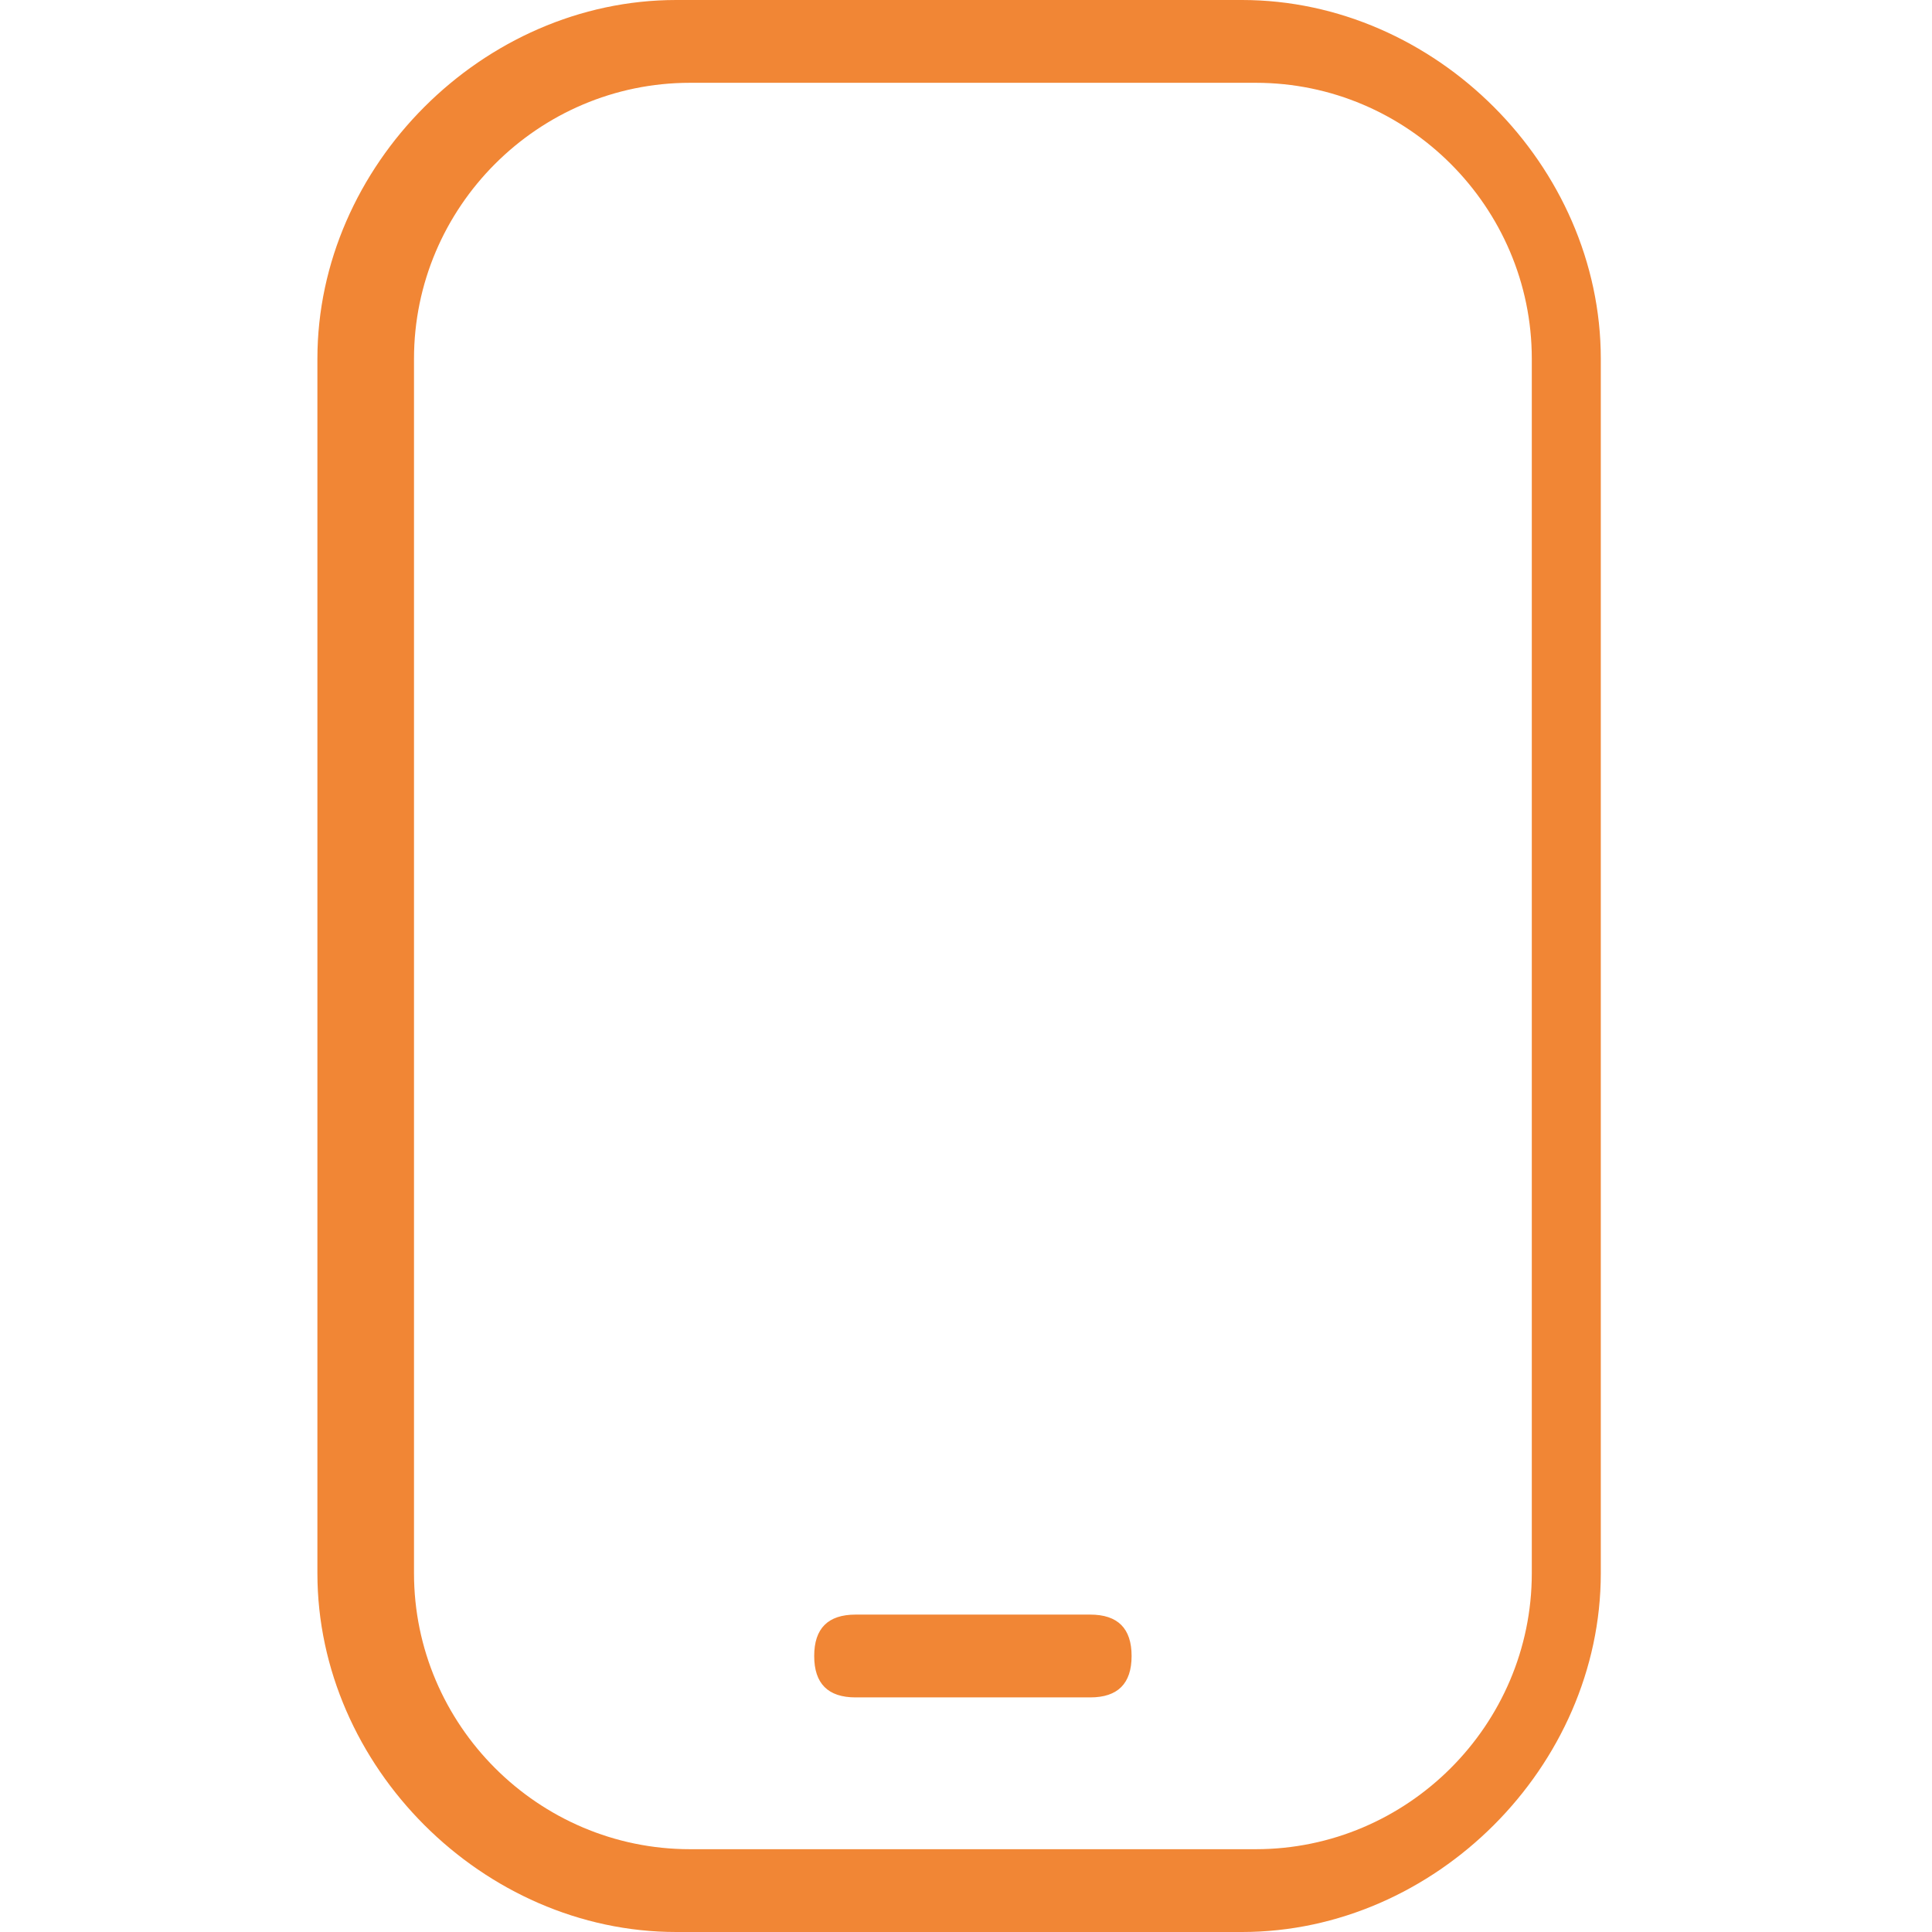
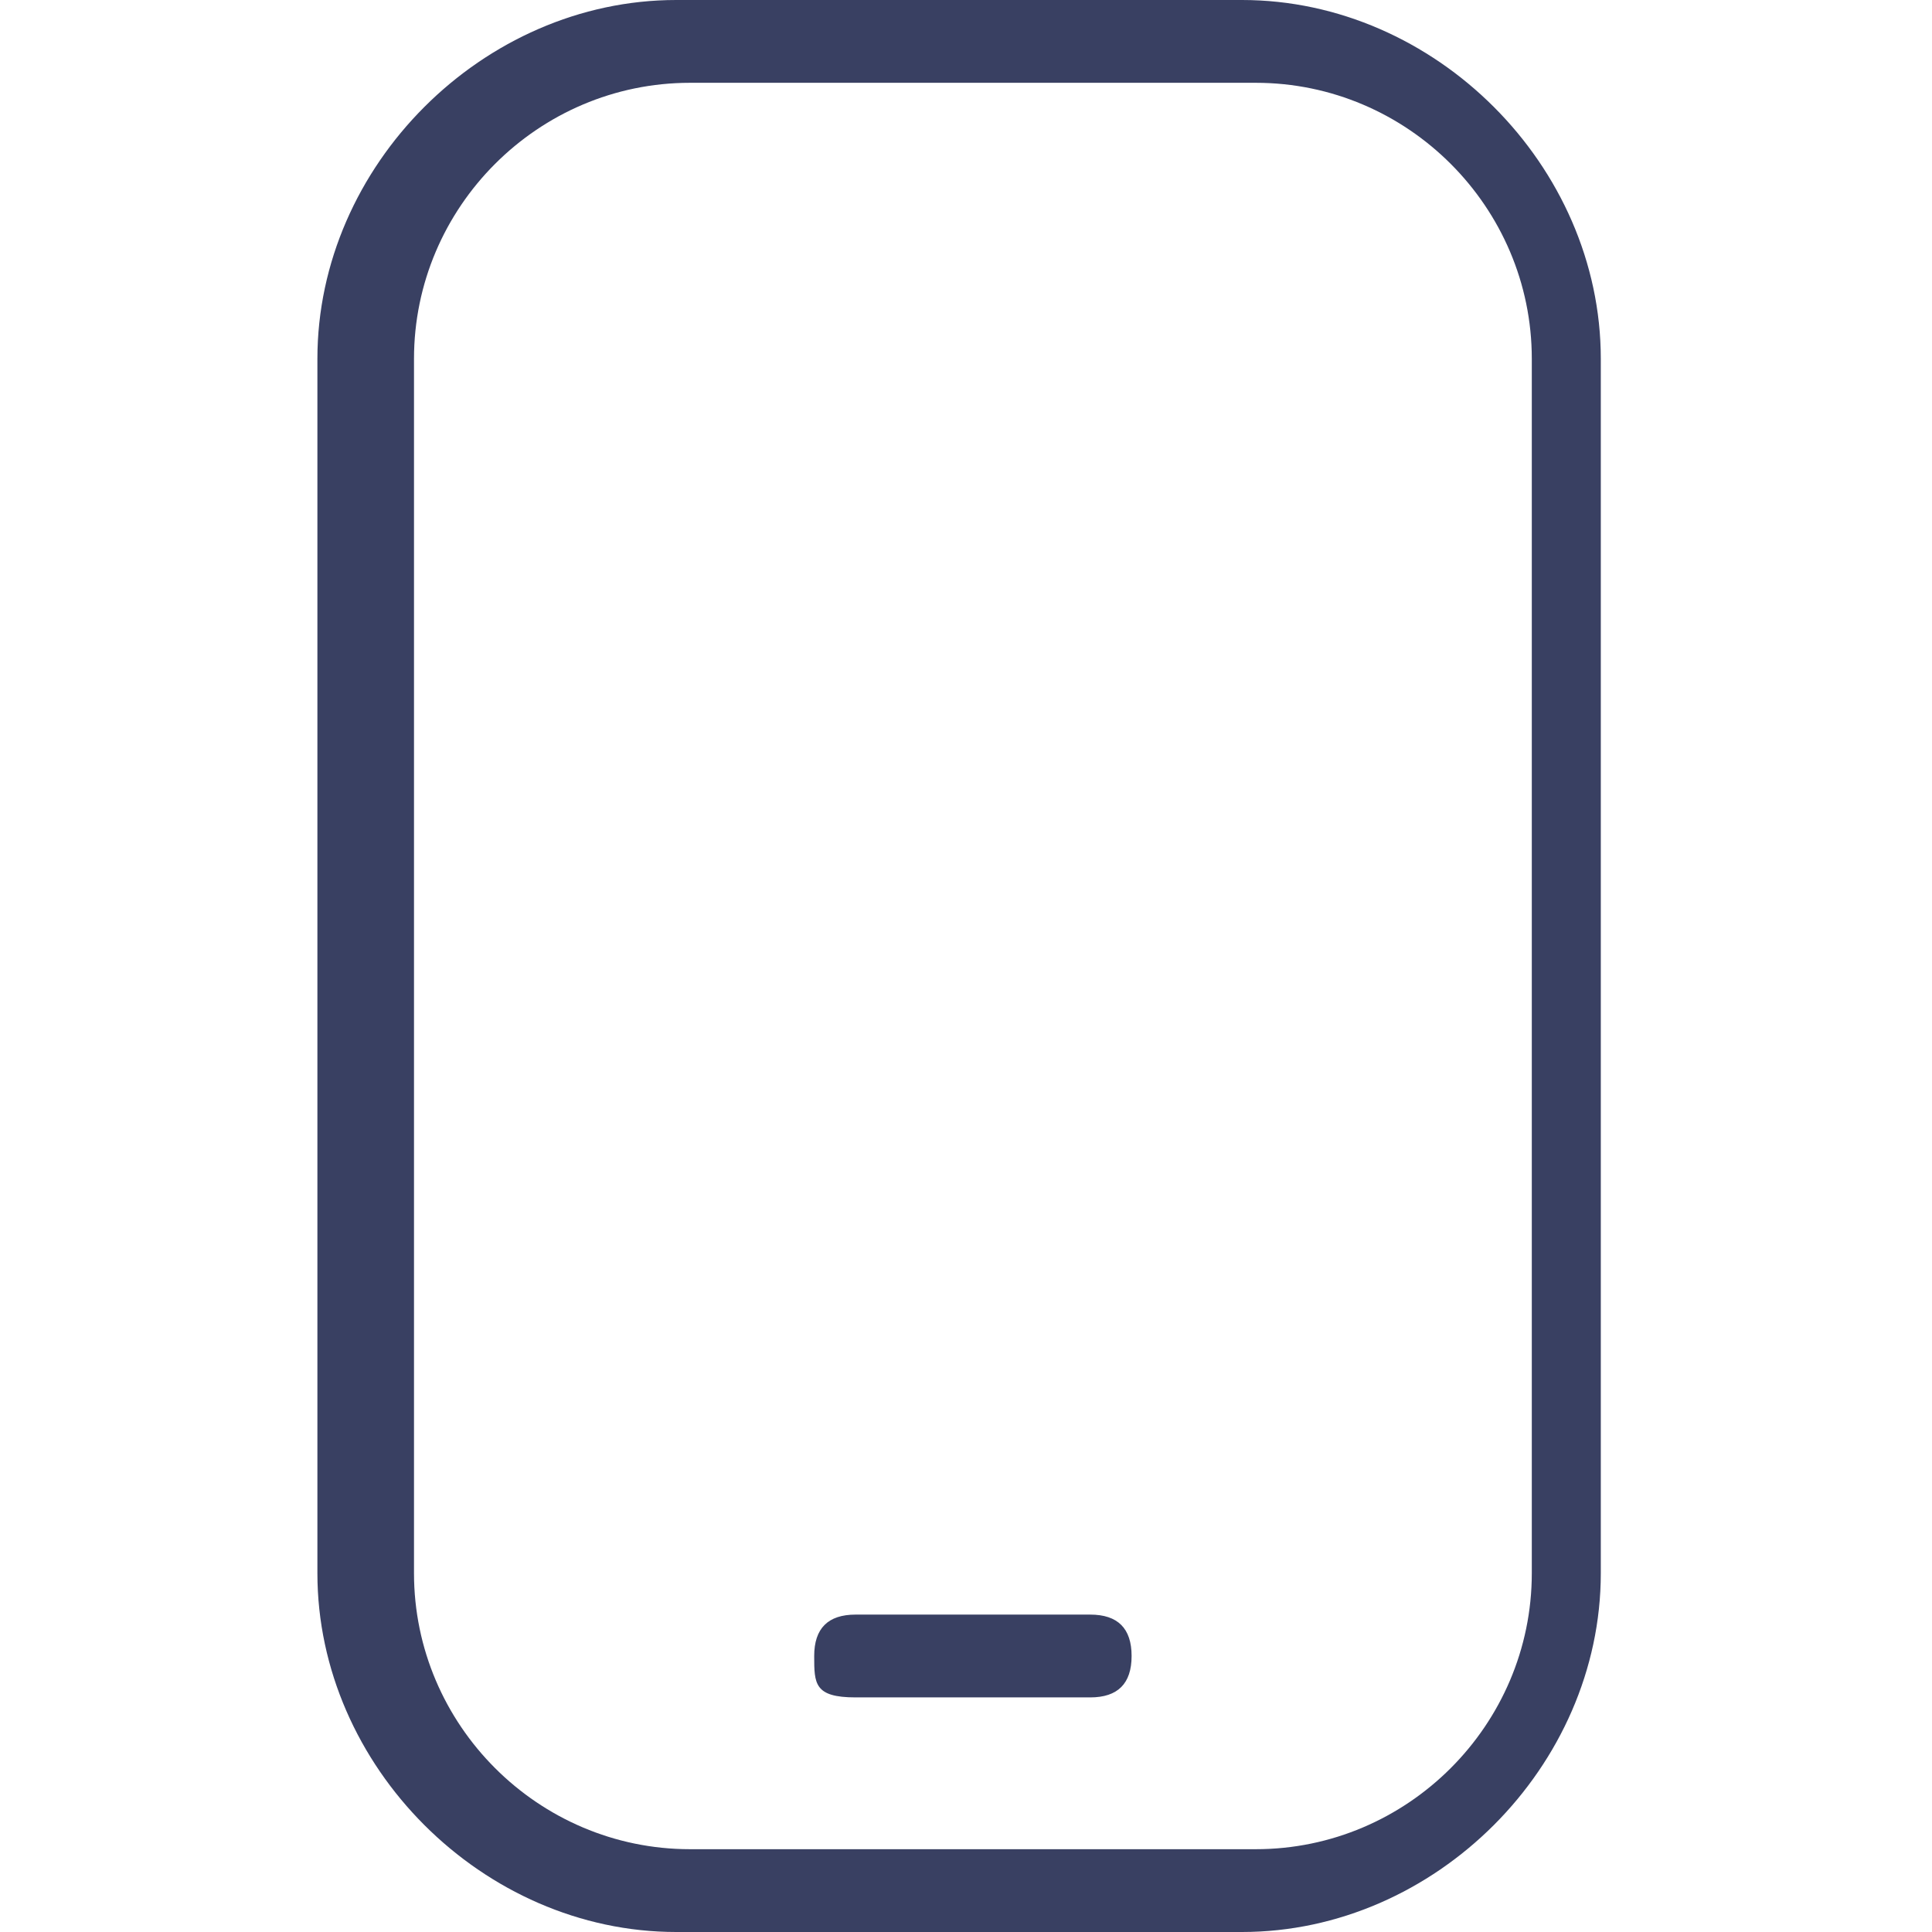
<svg xmlns="http://www.w3.org/2000/svg" id="Capa_1" version="1.1" viewBox="0 0 14 14">
  <defs>
    <style>
      .st0 {
-         fill: #f18635;
+         fill: #394062;
      }
    </style>
  </defs>
-   <path class="st0" d="M9,14h-4.1c-1.4,0-2.6-1.2-2.6-2.6V2.6c0-1.4,1.2-2.6,2.6-2.6h4.1c1.4,0,2.6,1.2,2.6,2.6v8.8c0,1.4-1.2,2.6-2.6,2.6ZM5,.6c-1.1,0-2,.9-2,2v8.8c0,1.1.9,2,2,2h4.1c1.1,0,2-.9,2-2V2.6c0-1.1-.9-2-2-2h-4.1ZM8.2,12c0-.2-.1-.3-.3-.3h-1.7c-.2,0-.3.1-.3.3s.1.3.3.3h1.7c.2,0,.3-.1.3-.3Z" />
+   <path class="st0" d="M9,14h-4.1c-1.4,0-2.6-1.2-2.6-2.6V2.6c0-1.4,1.2-2.6,2.6-2.6h4.1c1.4,0,2.6,1.2,2.6,2.6v8.8c0,1.4-1.2,2.6-2.6,2.6ZM5,.6c-1.1,0-2,.9-2,2v8.8c0,1.1.9,2,2,2h4.1c1.1,0,2-.9,2-2V2.6c0-1.1-.9-2-2-2,0,0-4.1,0-4.1,0ZM8.2,12c0-.2-.1-.3-.3-.3h-1.7c-.2,0-.3.1-.3.3s0,.3.3.3h1.7c.2,0,.3-.1.3-.3Z" />
</svg>
